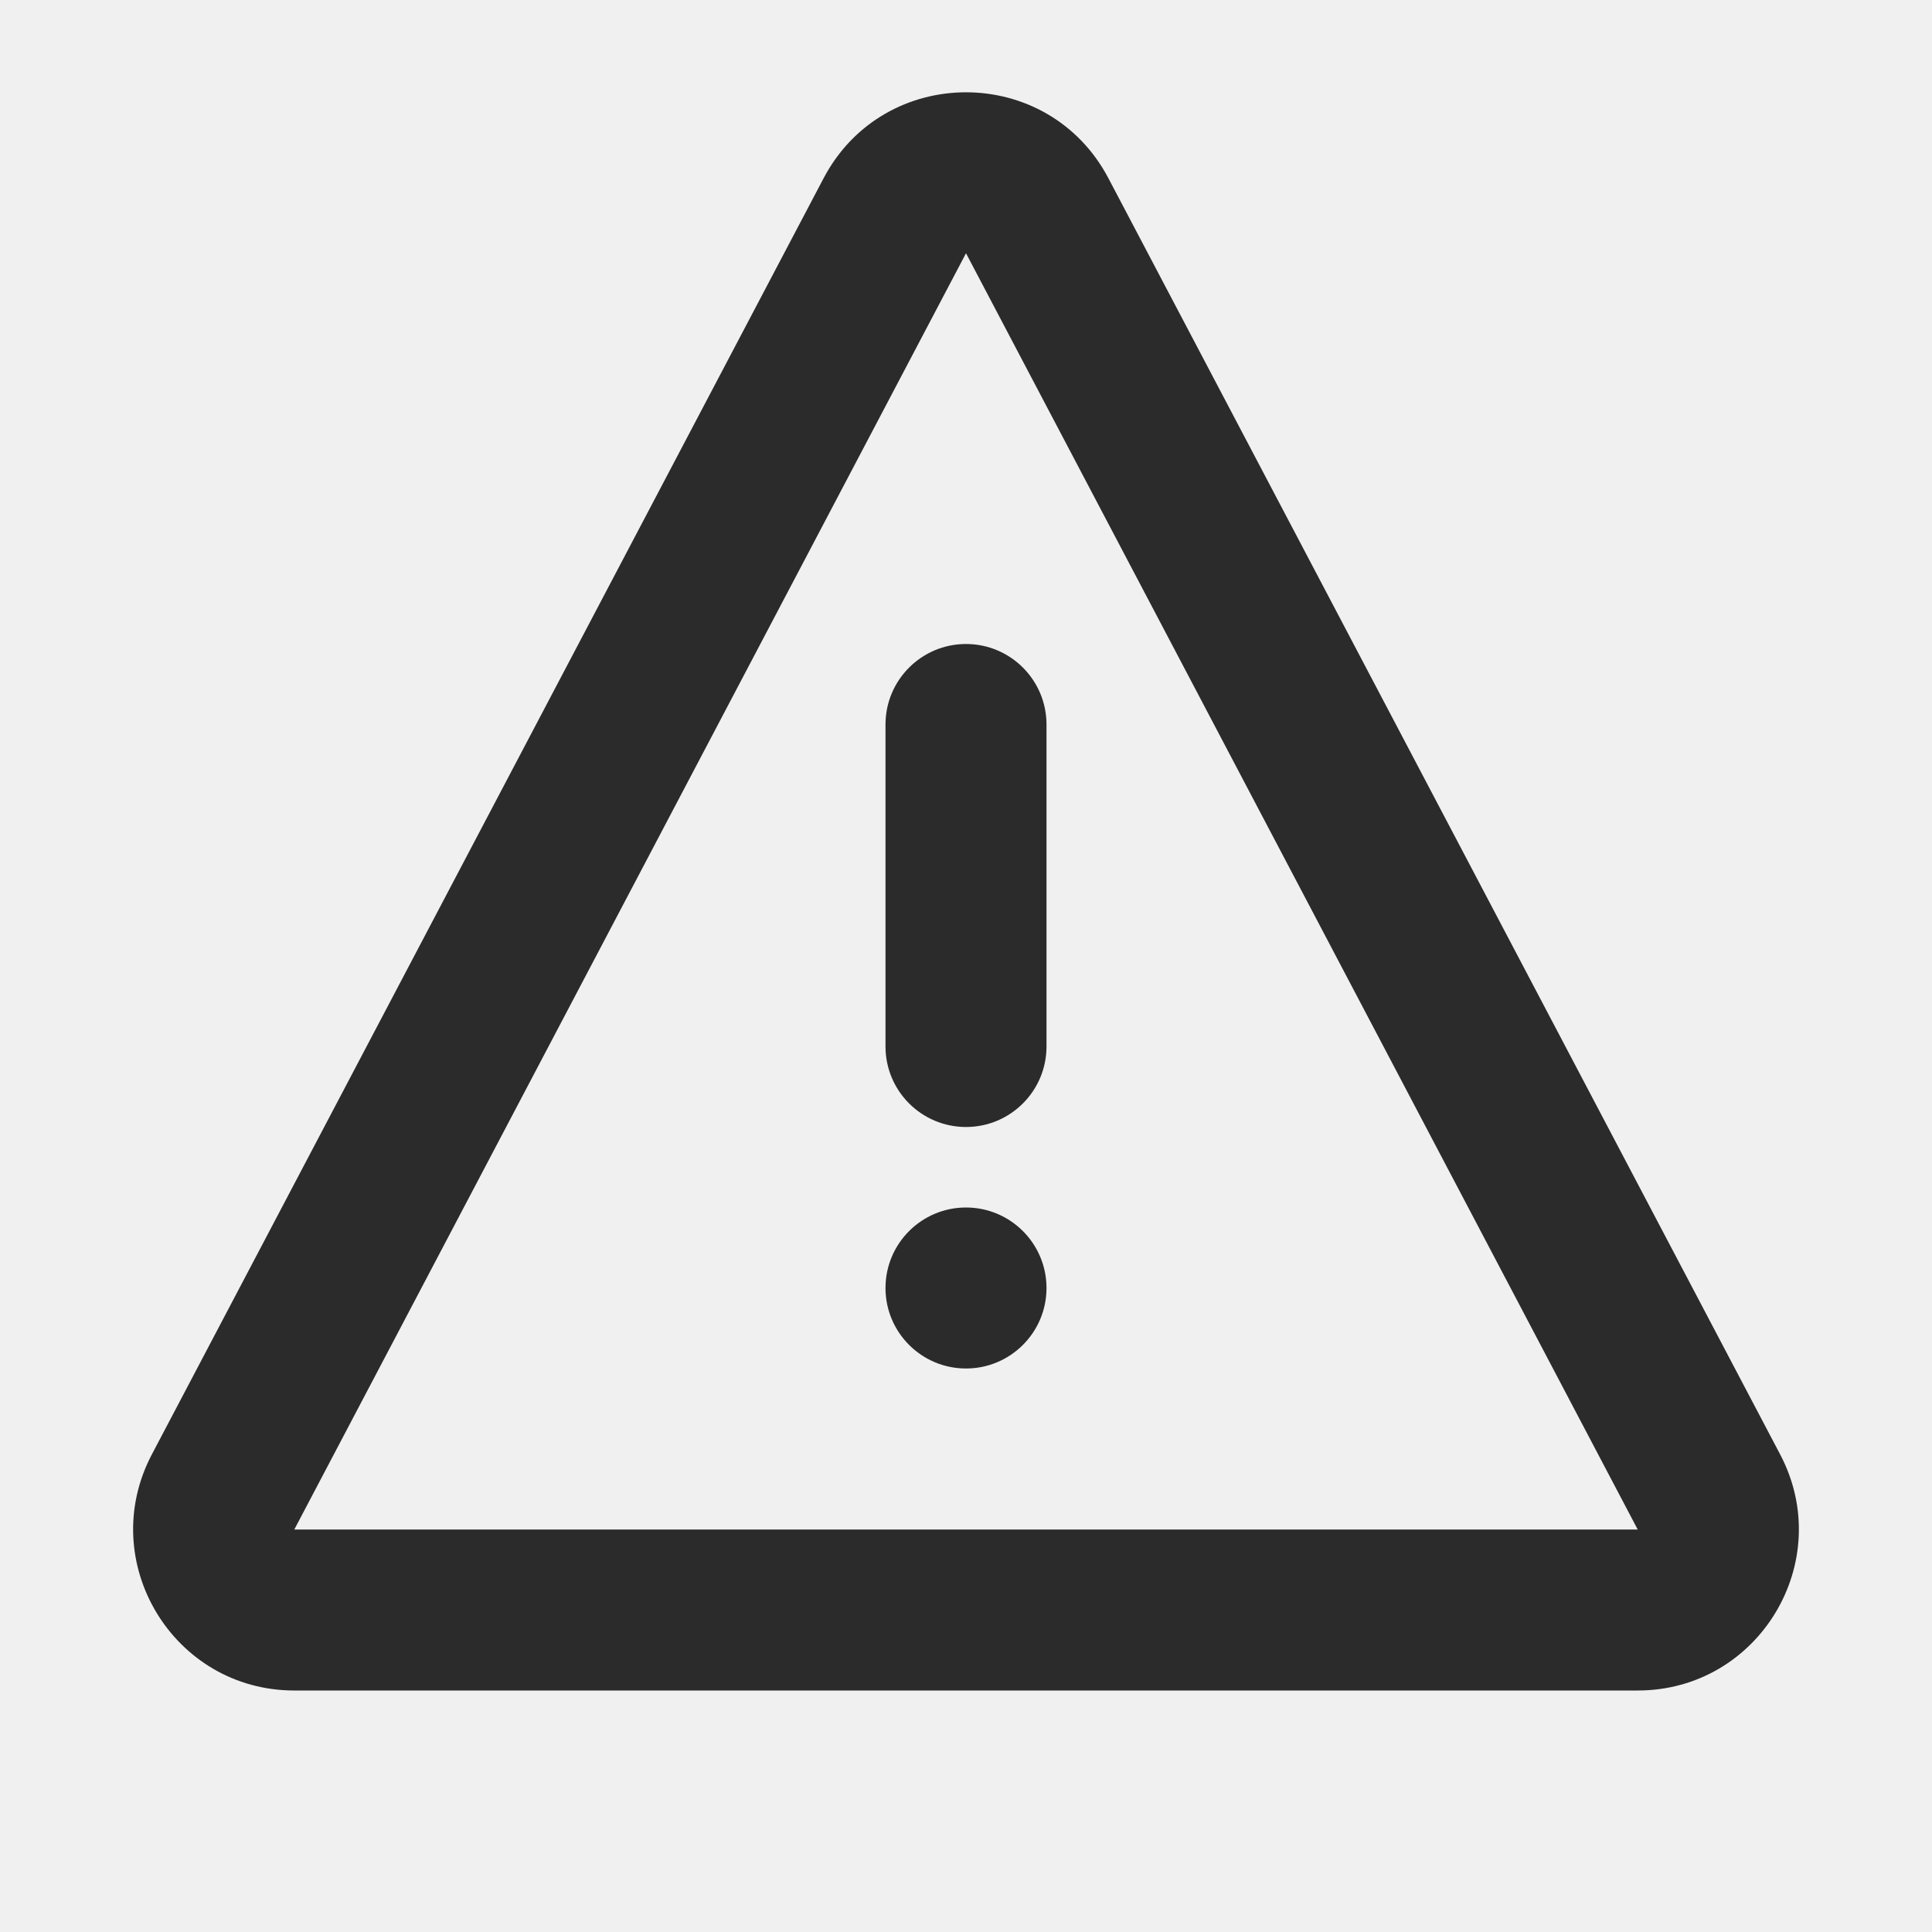
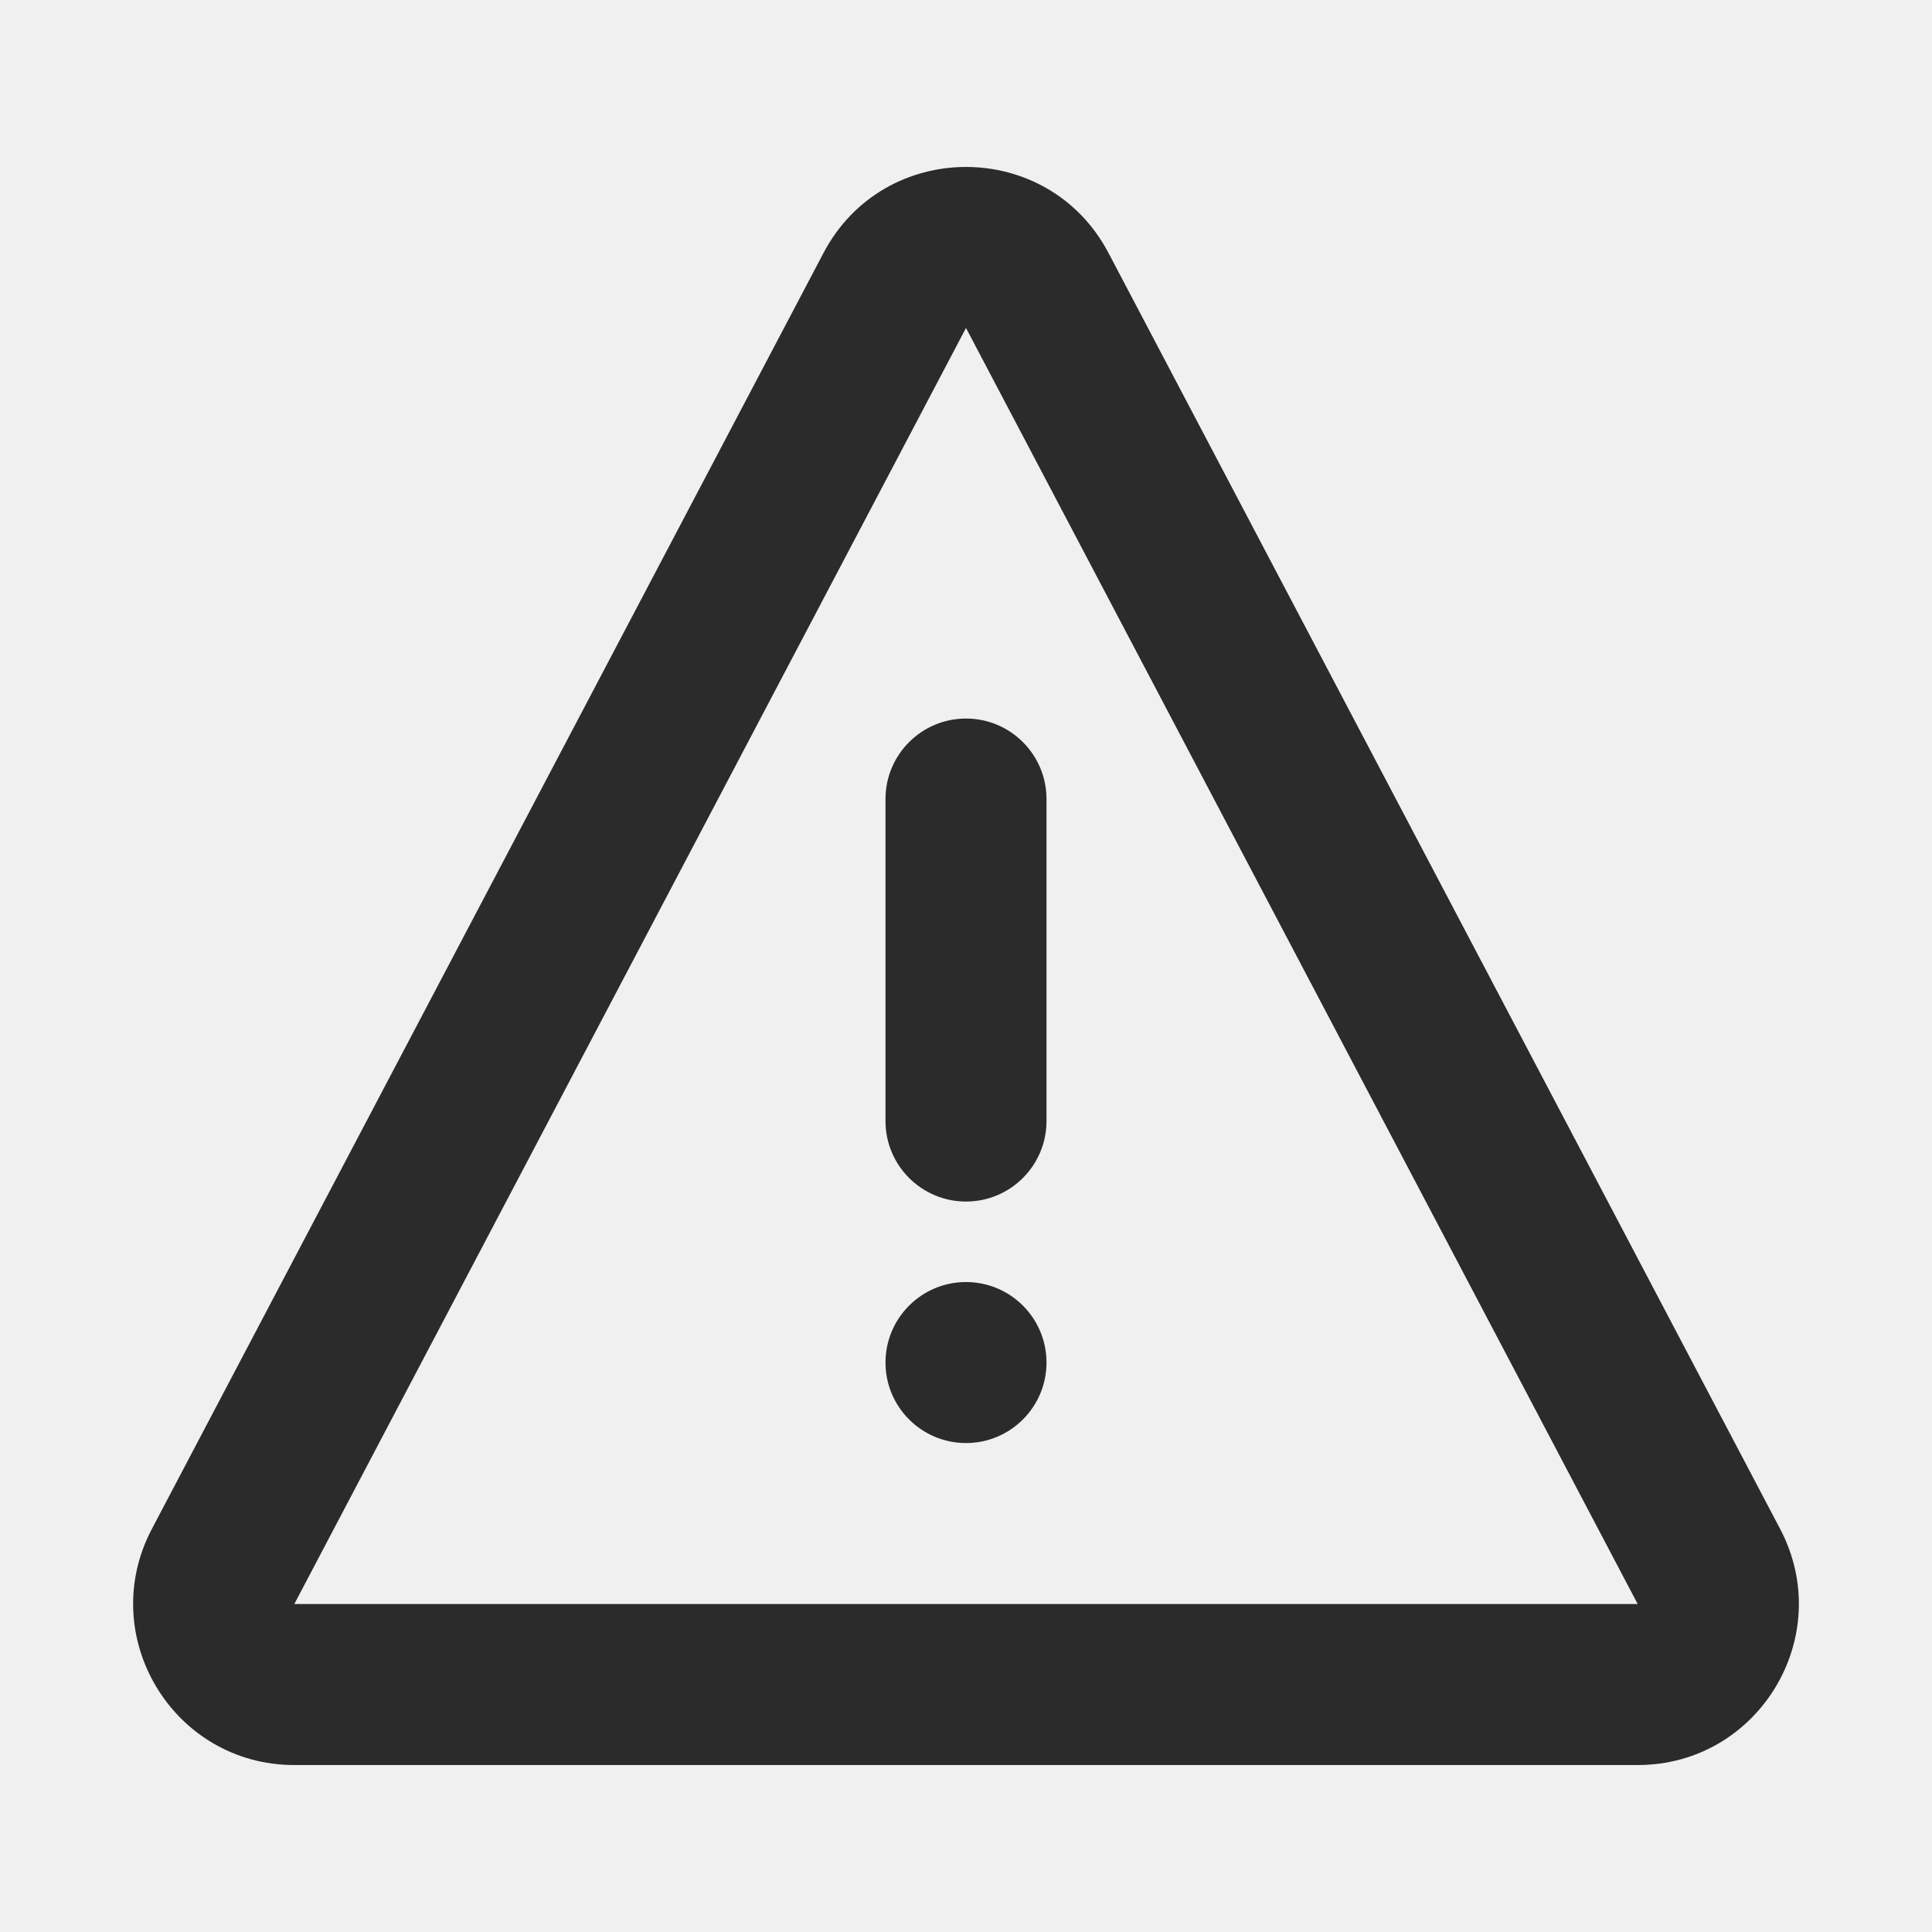
<svg xmlns="http://www.w3.org/2000/svg" width="12" height="12" viewBox="0 0 12 12" fill="none">
-   <path fill-rule="evenodd" clip-rule="evenodd" d="M6.885 1.108C6.51 0.395 5.49 0.395 5.115 1.108L0.943 9.034C0.593 9.7 1.076 10.5 1.828 10.5H10.172C10.924 10.5 11.407 9.7 11.057 9.034L6.885 1.108ZM1.828 9.5L6 1.573L10.172 9.5L1.828 9.5ZM6.5 4.5C6.5 4.224 6.276 4 6 4C5.724 4 5.5 4.224 5.5 4.5V6.5C5.5 6.776 5.724 7 6 7C6.276 7 6.5 6.776 6.5 6.5V4.5ZM6 8.5C6.276 8.5 6.5 8.276 6.5 8C6.5 7.724 6.276 7.5 6 7.5C5.724 7.5 5.5 7.724 5.5 8C5.5 8.276 5.724 8.5 6 8.5Z" fill="#2B2B2C" />
+   <g clip-path="url(#clip0_2107_3306)">
+     <path fill-rule="evenodd" clip-rule="evenodd" d="M6.885 1.571C6.51 0.859 5.49 0.859 5.115 1.571L0.943 9.497C0.593 10.163 1.076 10.963 1.828 10.963H10.172C10.924 10.963 11.407 10.163 11.057 9.497L6.885 1.571ZM1.828 9.963L6 2.037L10.172 9.963L1.828 9.963ZM6.5 4.963C6.5 4.687 6.276 4.463 6 4.463C5.724 4.463 5.5 4.687 5.5 4.963V6.963C5.5 7.239 5.724 7.463 6 7.463C6.276 7.463 6.5 7.239 6.5 6.963V4.963ZM6 8.963C6.276 8.963 6.5 8.739 6.5 8.463C6.5 8.187 6.276 7.963 6 7.963C5.724 7.963 5.5 8.187 5.5 8.463C5.5 8.739 5.724 8.963 6 8.963Z" fill="#2B2B2C" />
+   </g>
+   <defs>
+     <clipPath id="clip0_2107_3306">
+       <rect width="12" height="12" fill="white" />
+     </clipPath>
+   </defs>
</svg>
